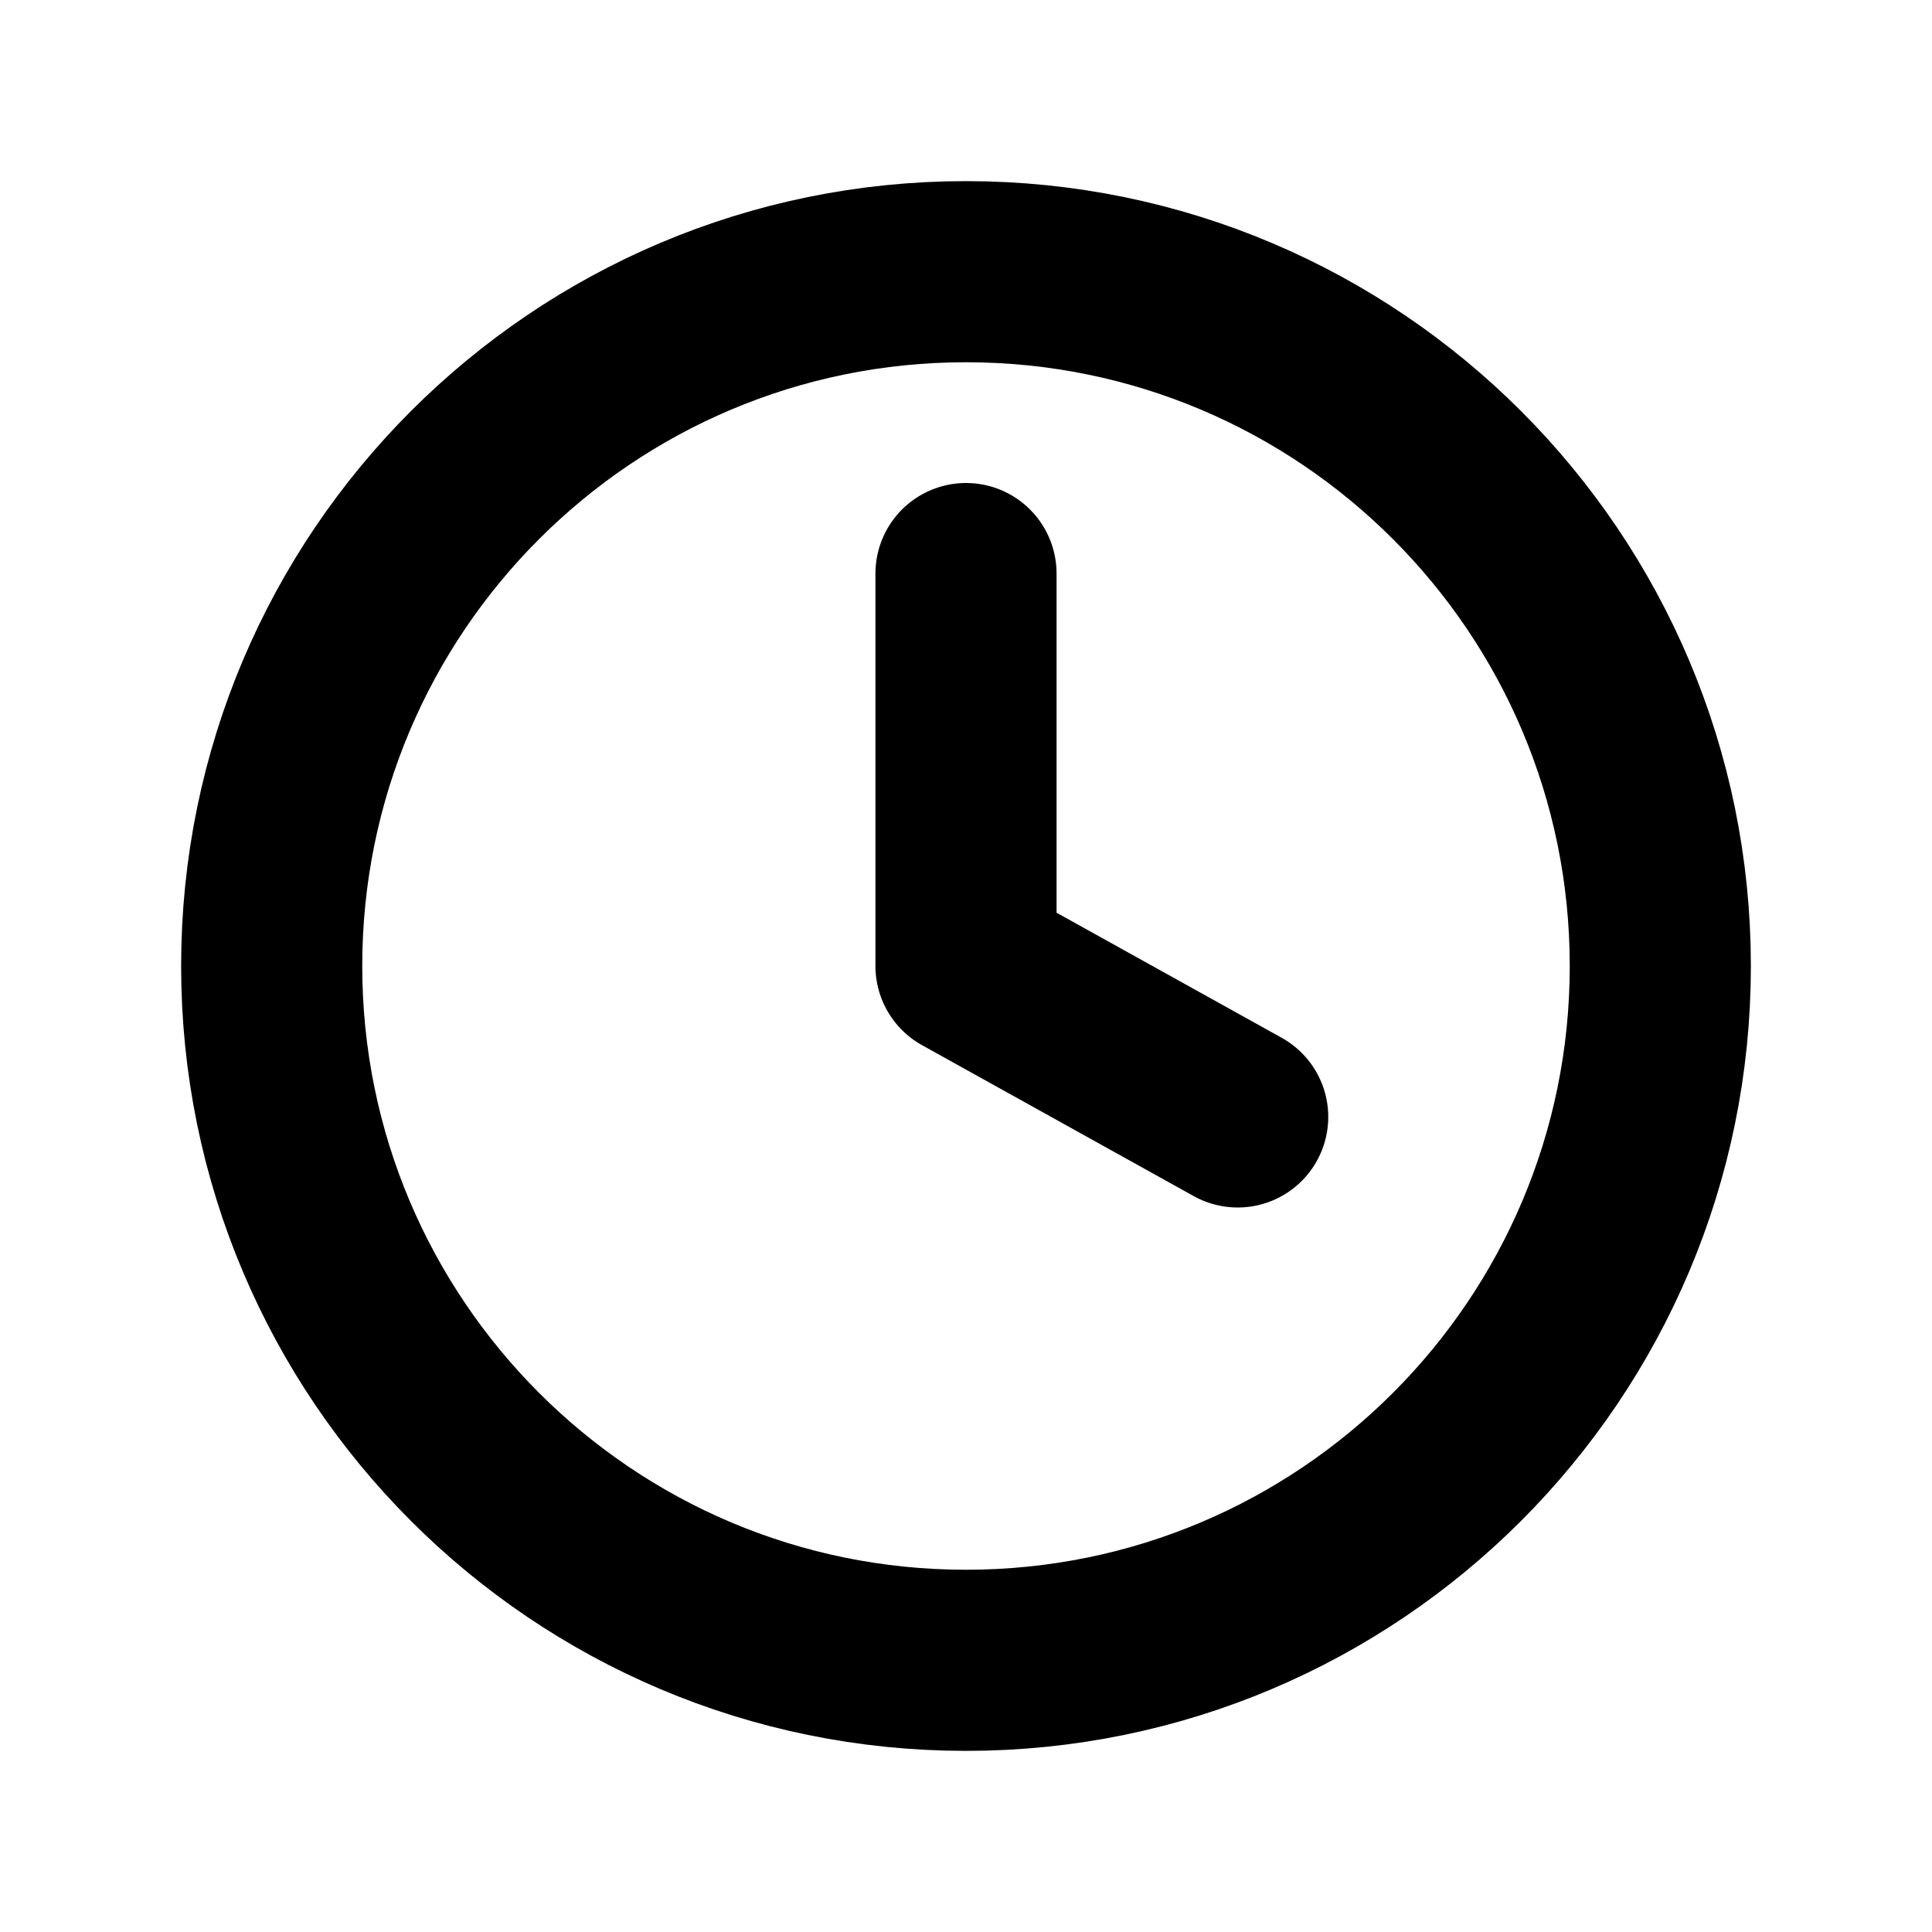
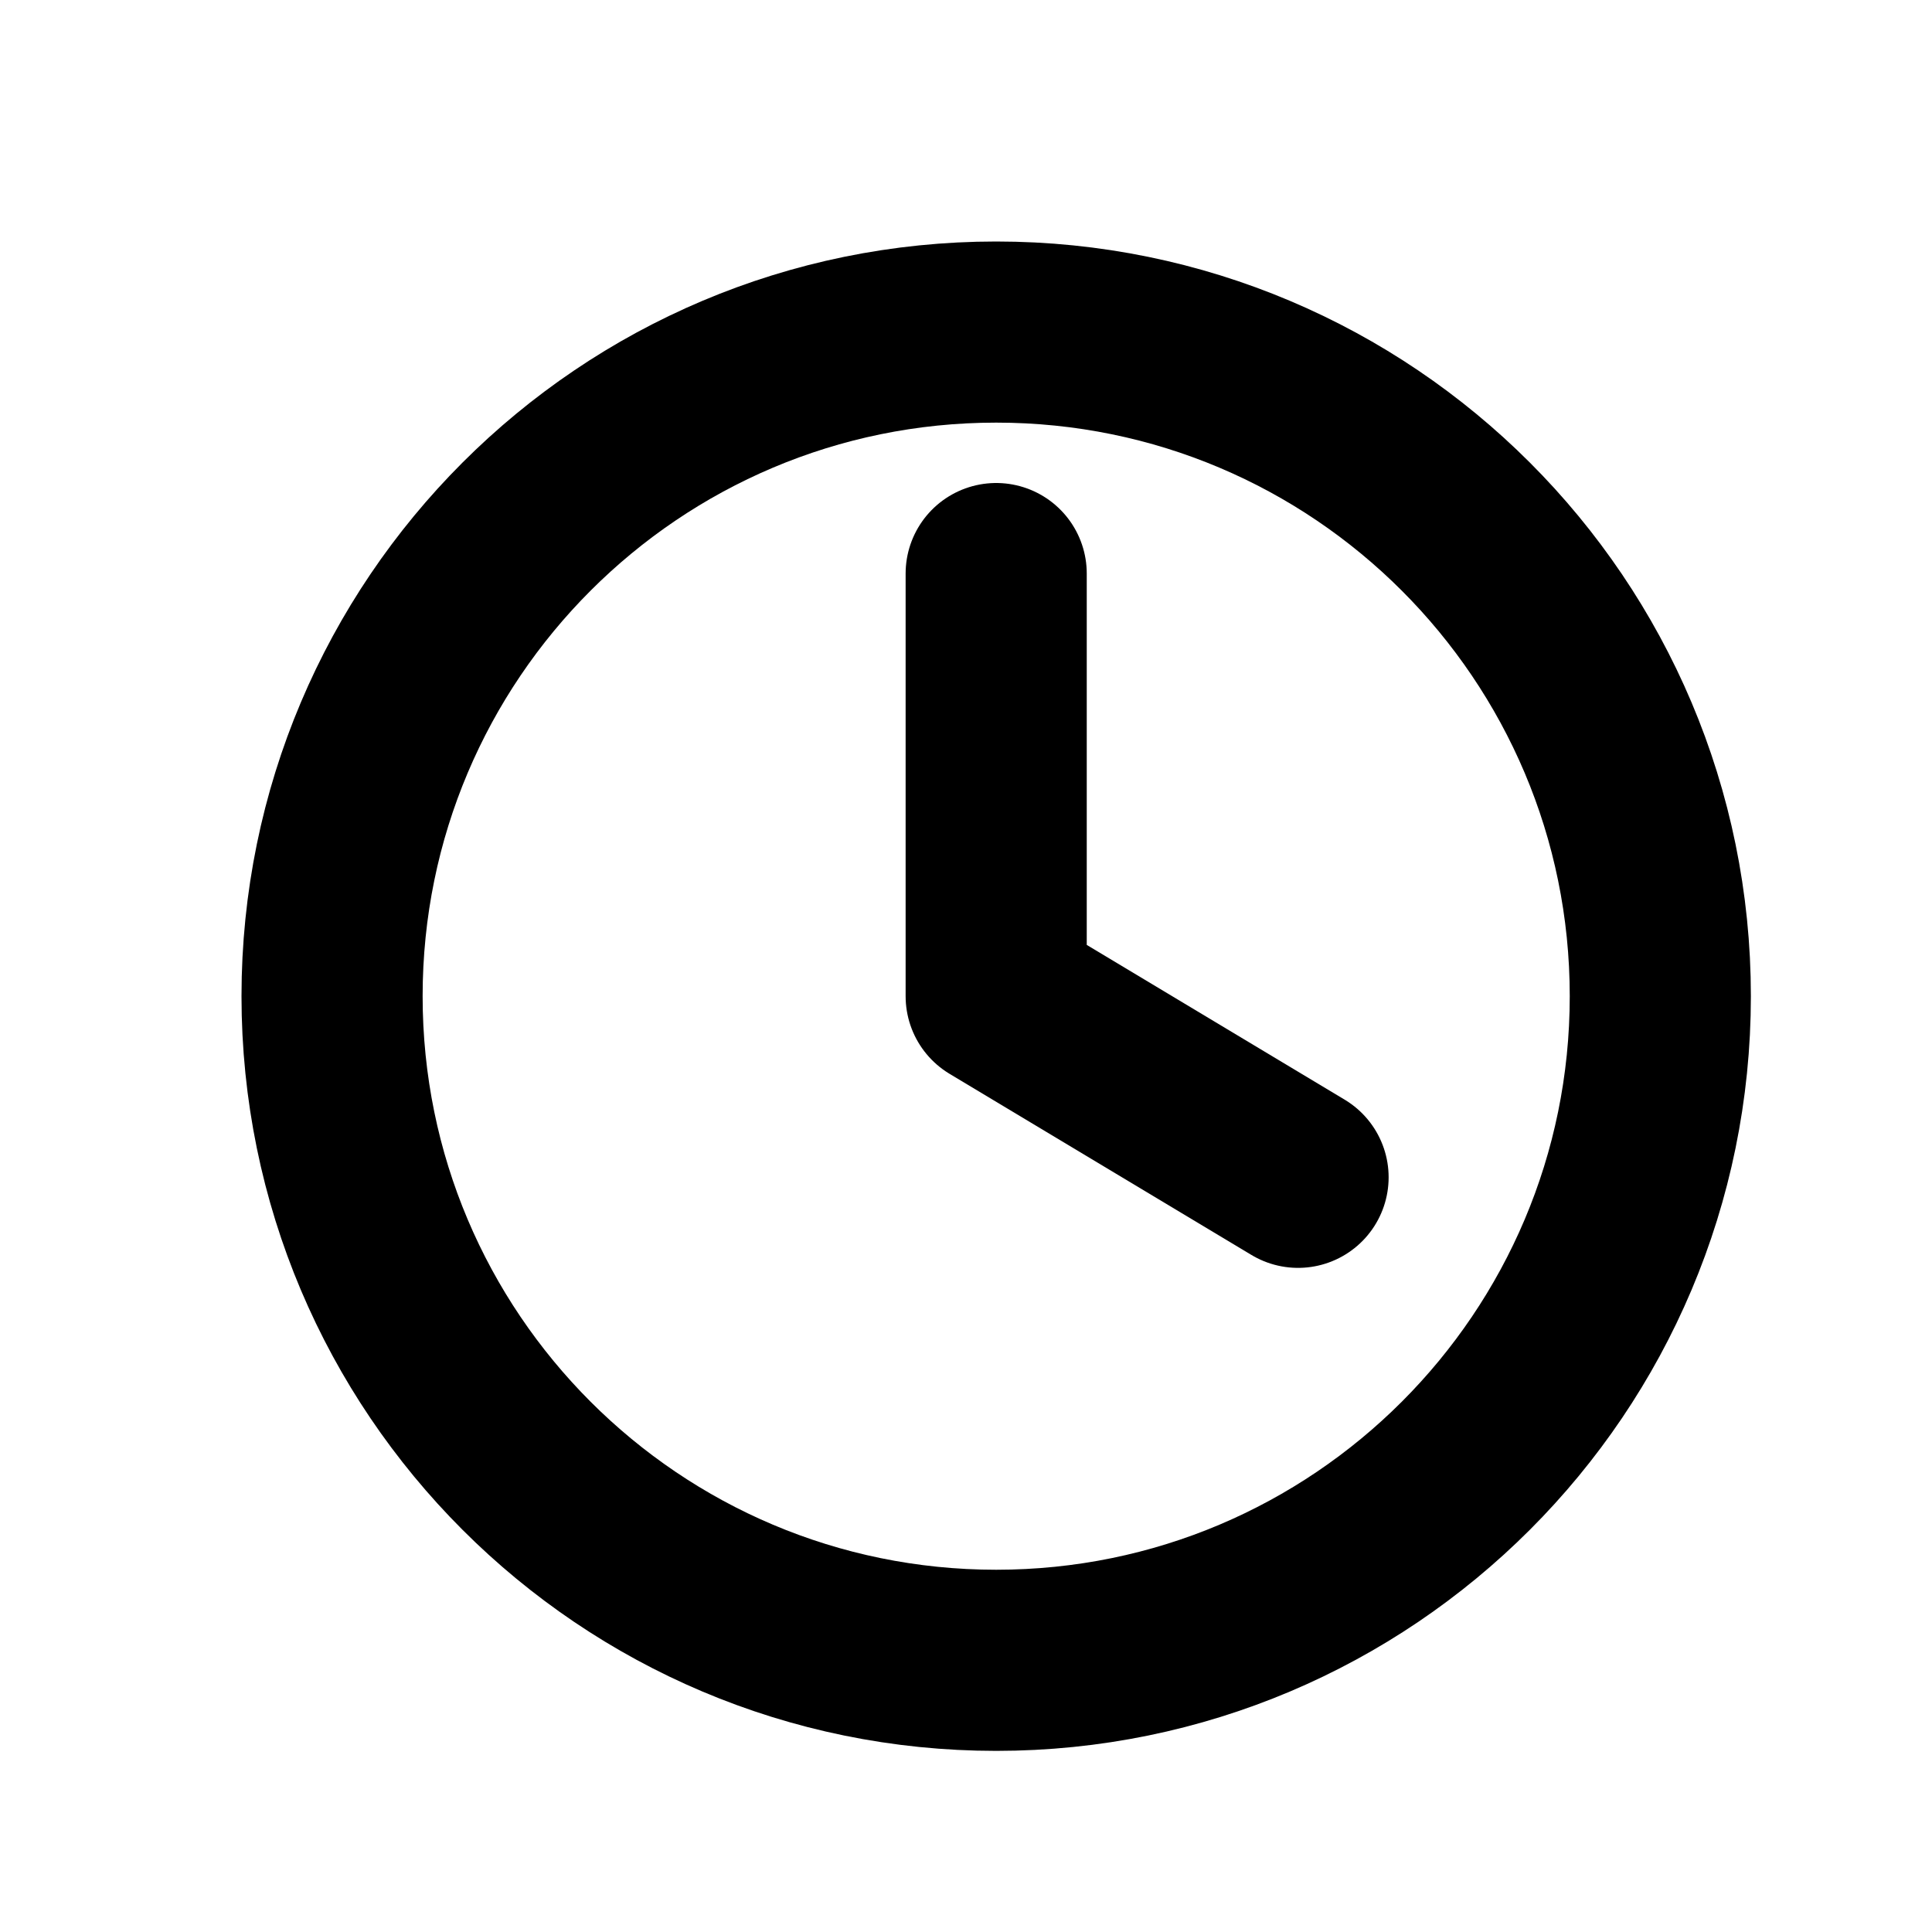
<svg xmlns="http://www.w3.org/2000/svg" viewBox="0 0 16 16" fill="none" stroke="currentColor" stroke-width="1.5" stroke-linecap="round" stroke-linejoin="round">
-   <circle cx="8" cy="8" r="5.75" />
-   <path class="warn" d="M8 4.75v3.25l2.25 1.25" />
+   <circle cx="8.25" cy="8.25" r="5.5" />
+   <path class="warn" d="M8.25 4.75V8.25L10.75 9.75" />
</svg>
